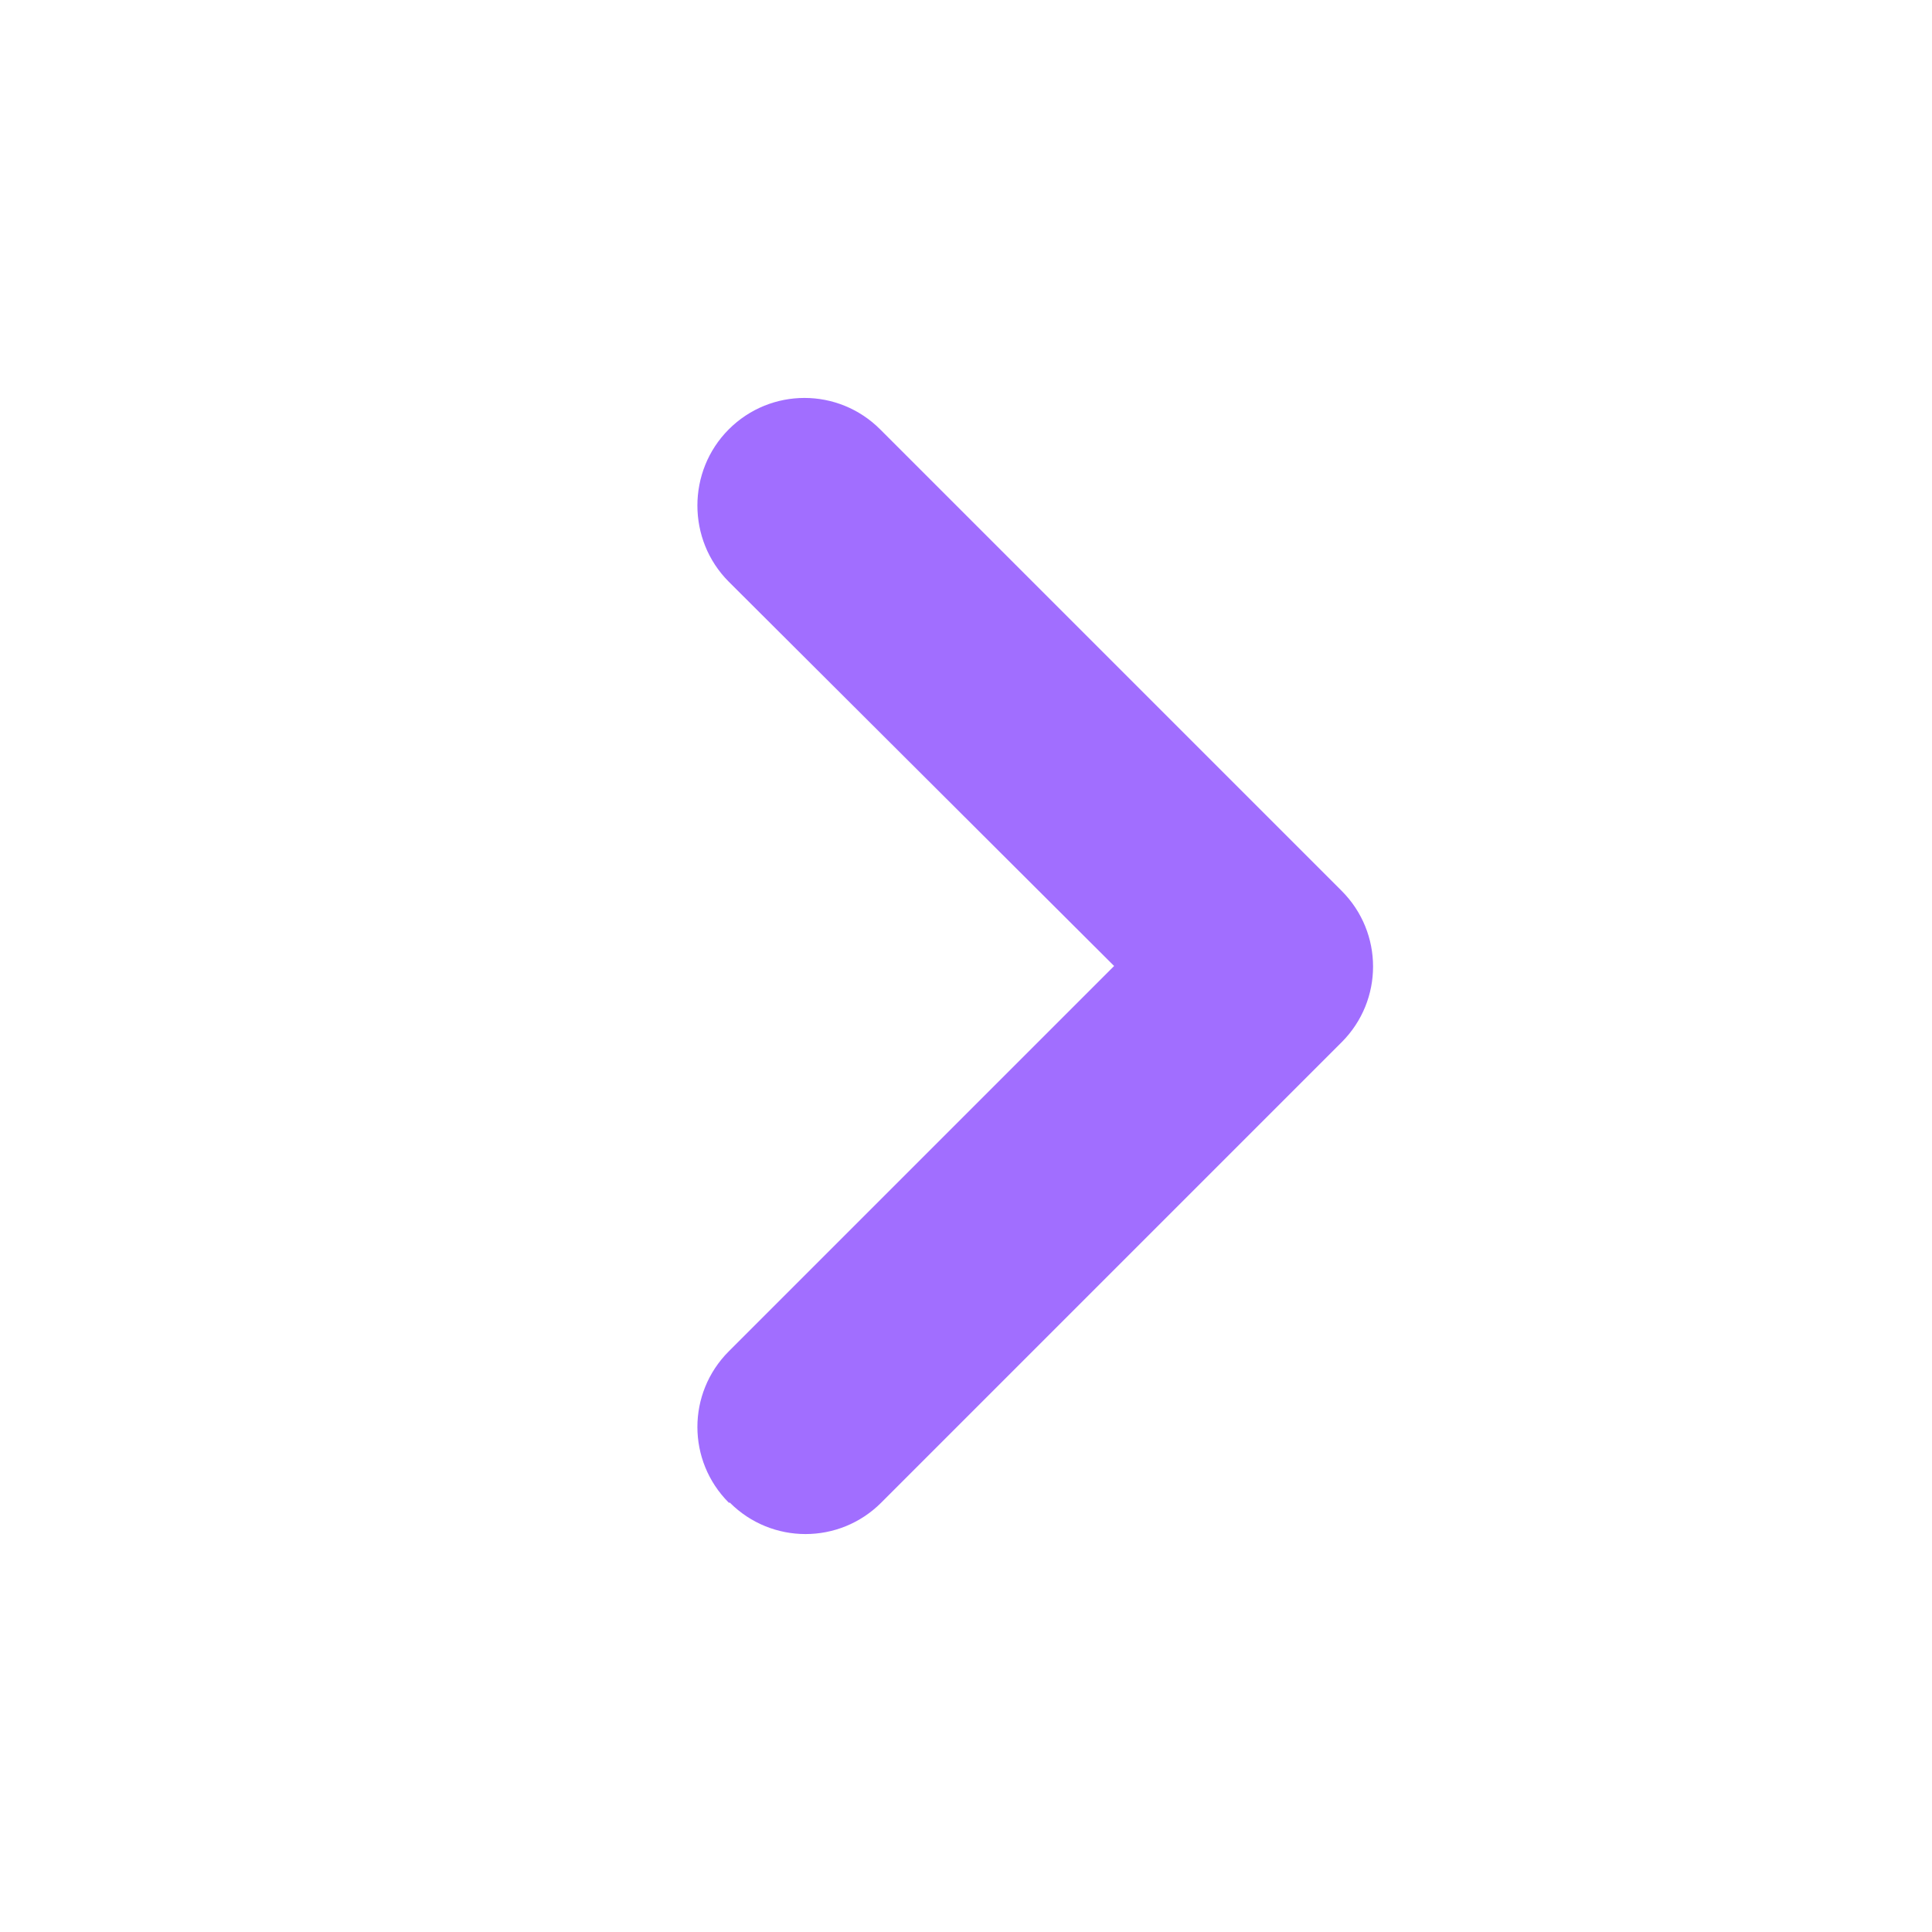
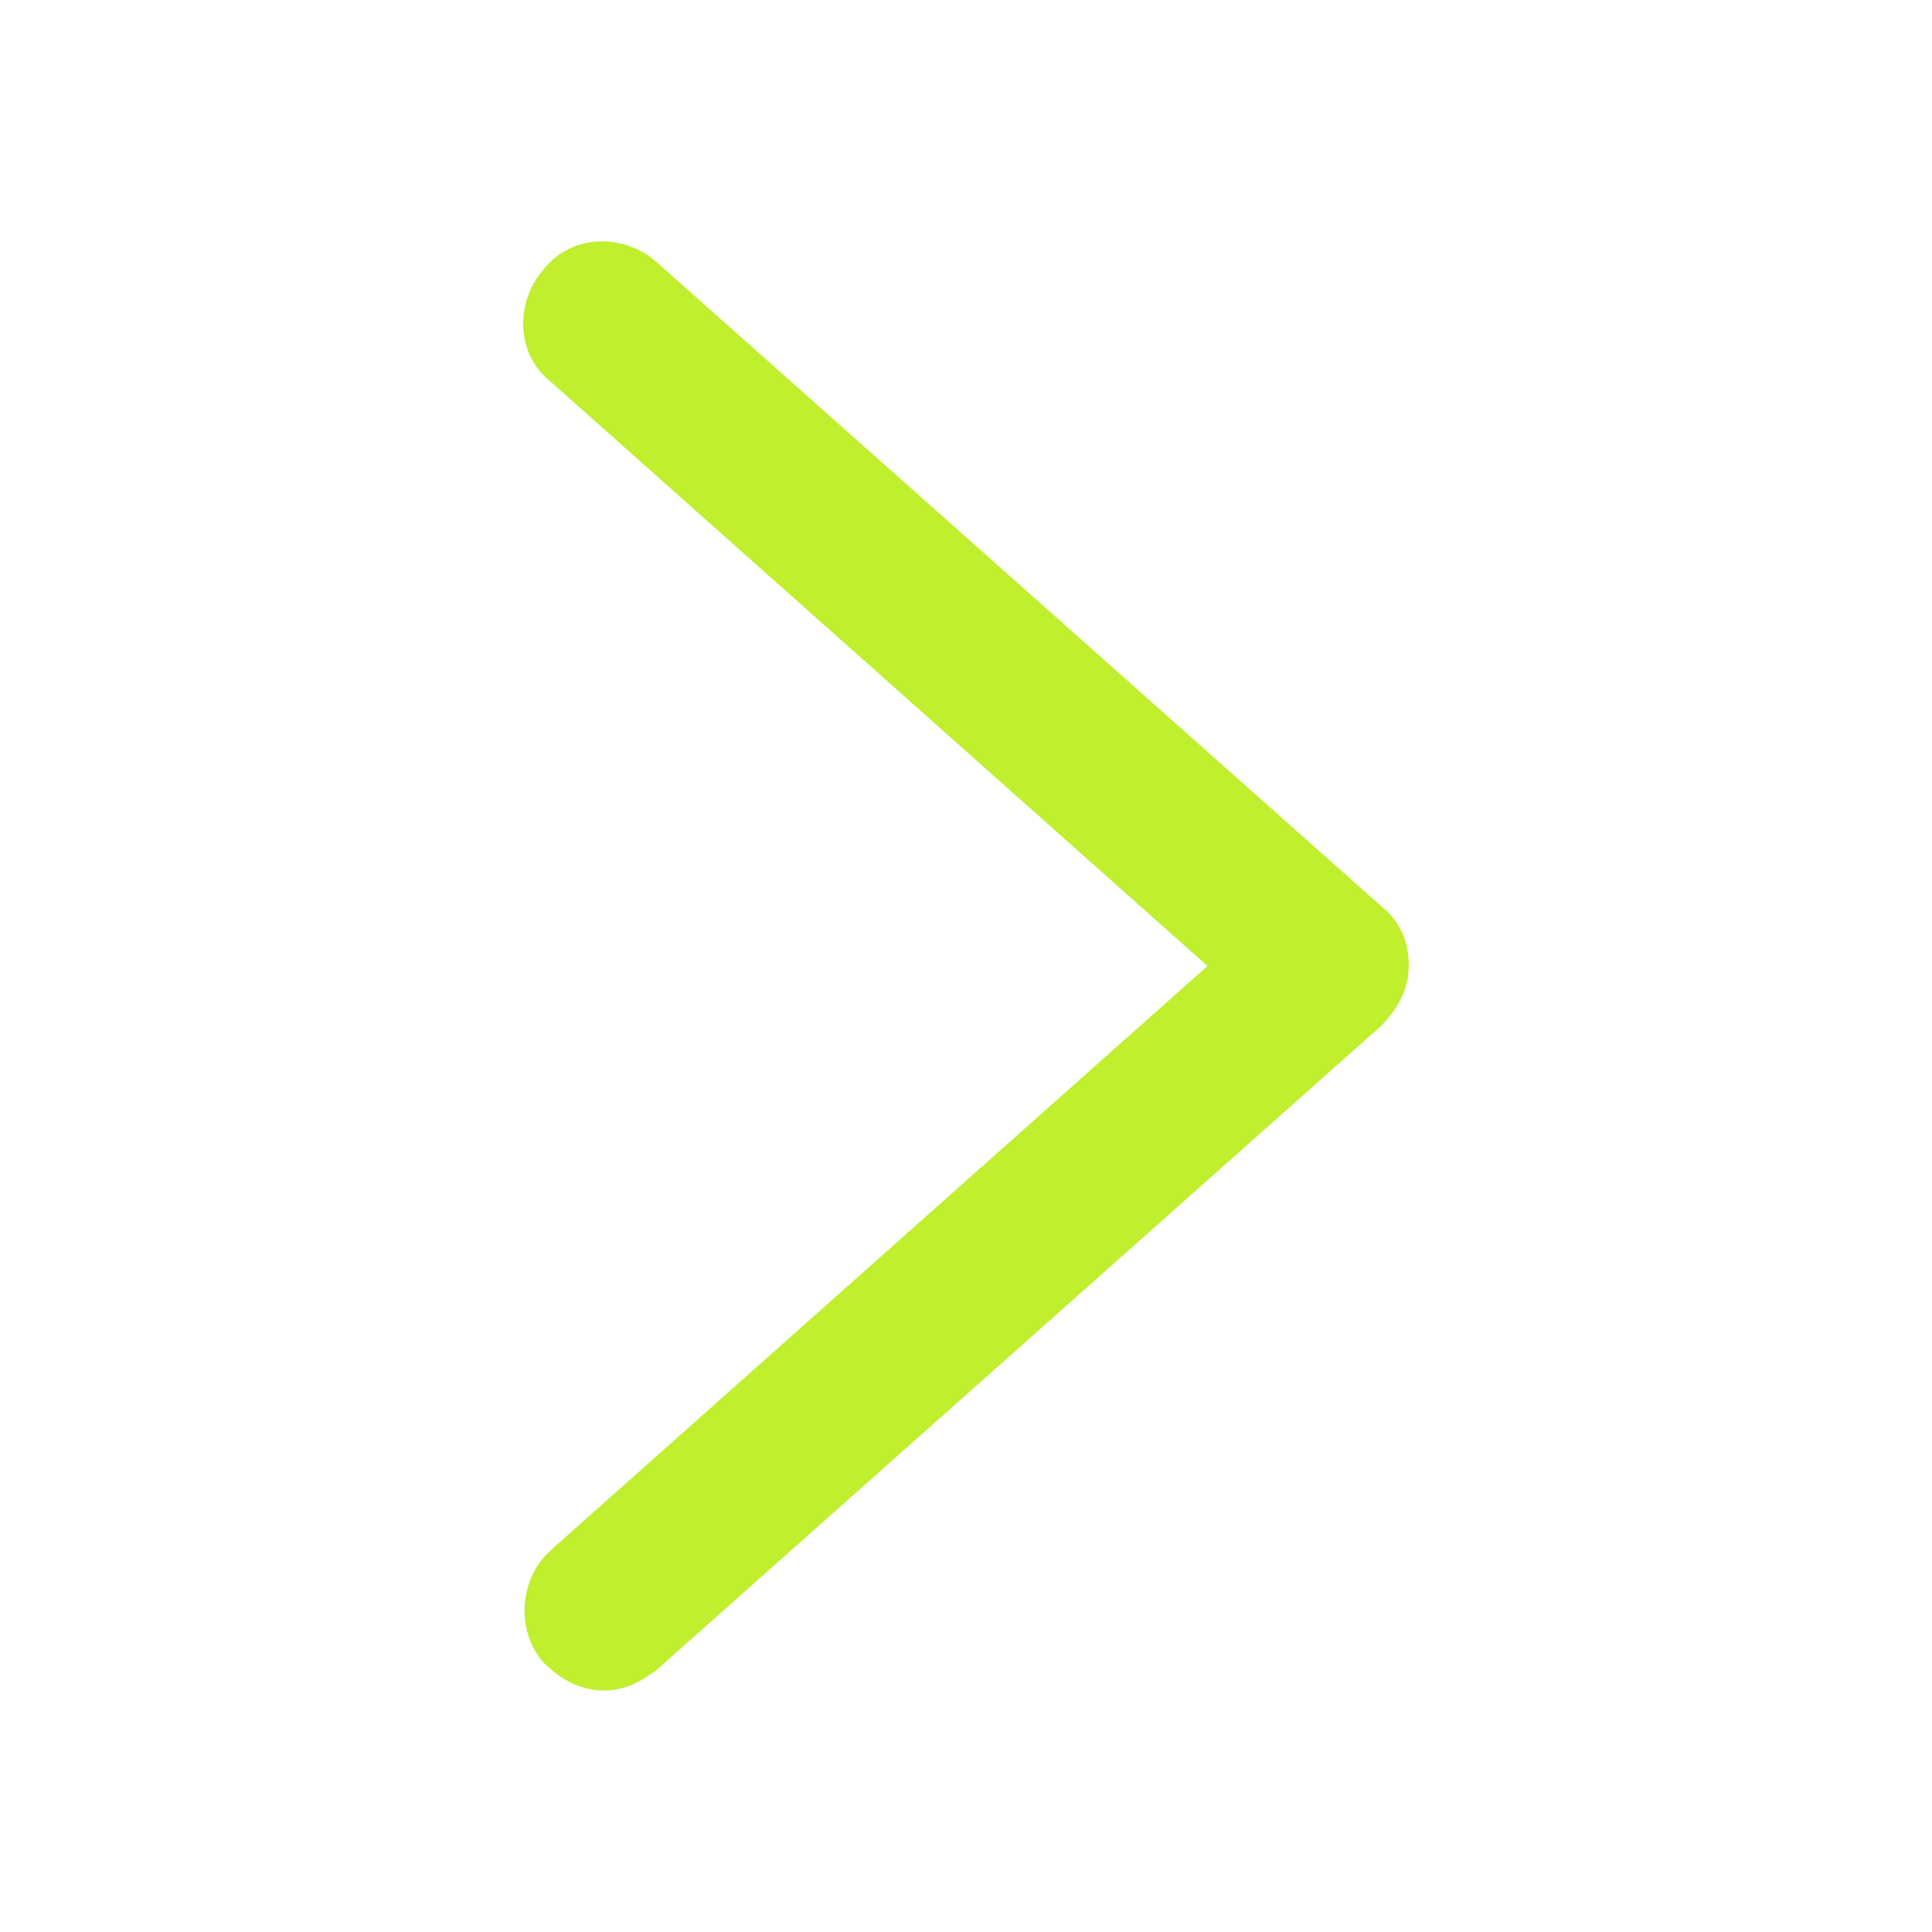
- <svg xmlns="http://www.w3.org/2000/svg" fill="none" version="1.1" width="18" height="18" viewBox="0 0 18 18">
-   <g style="mix-blend-mode:passthrough">
-     <g style="mix-blend-mode:passthrough">
-       <g style="mix-blend-mode:passthrough" />
-       <g style="mix-blend-mode:passthrough">
-         <path d="M12.5,9.71C12.89,9.32,12.89,8.69,12.5,8.3L8.2,4C7.81,3.61,7.18,3.61,6.79,4C6.4,4.39,6.4,5.03,6.79,5.42L10.38,9L6.79,12.59C6.4,12.98,6.4,13.61,6.79,14L6.8,14C7.19,14.39,7.82,14.39,8.21,14L12.5,9.71Z" fill-rule="evenodd" fill="#a16eff" fill-opacity="1" />
-       </g>
-     </g>
-   </g>
+ <svg xmlns="http://www.w3.org/2000/svg" t="1688549332803" class="icon" viewBox="0 0 1024 1024" version="1.1" p-id="5751" width="16" height="16">
+   <path d="M731.733 480l-384-341.333c-17.067-14.933-44.8-14.933-59.733 4.267-14.933 17.067-14.933 44.8 4.267 59.733L640 512 292.267 821.333c-17.067 14.933-19.2 42.667-4.267 59.733 8.533 8.533 19.2 14.933 32 14.933 10.667 0 19.2-4.267 27.733-10.667l384-341.333c8.533-8.533 14.933-19.2 14.933-32s-4.267-23.467-14.933-32z" fill="#BFEF2D" p-id="5752" />
</svg>
